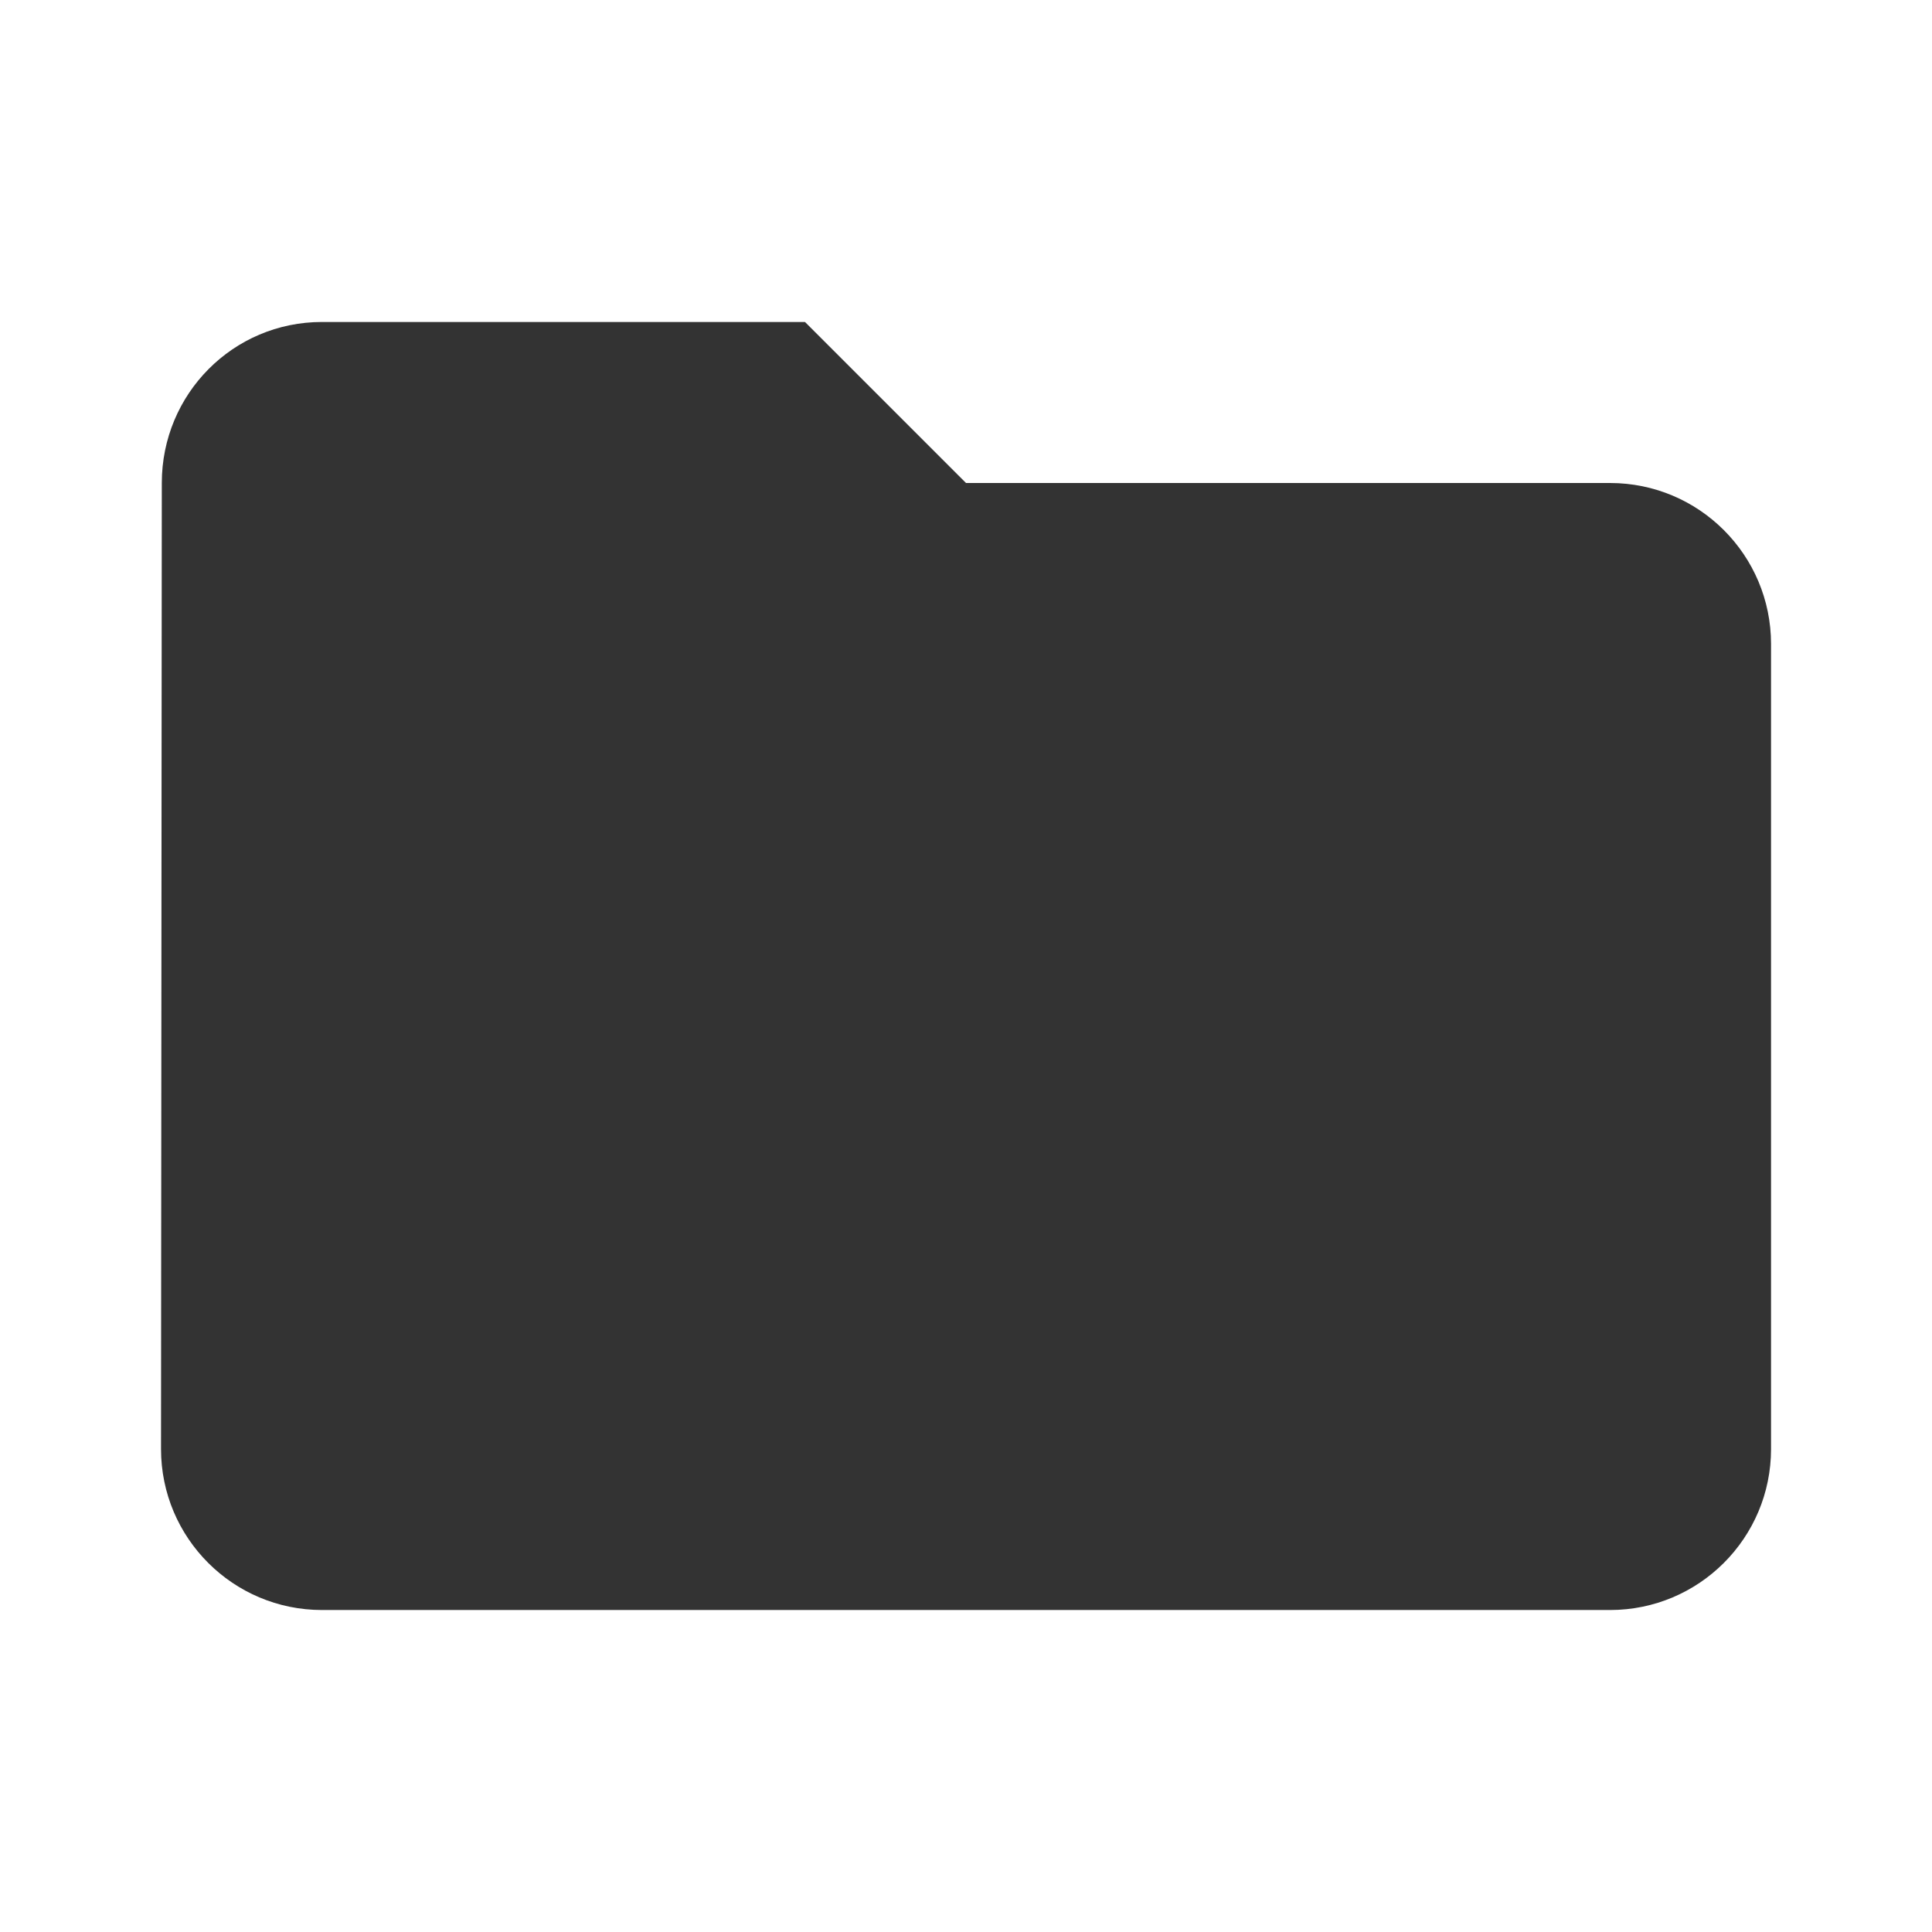
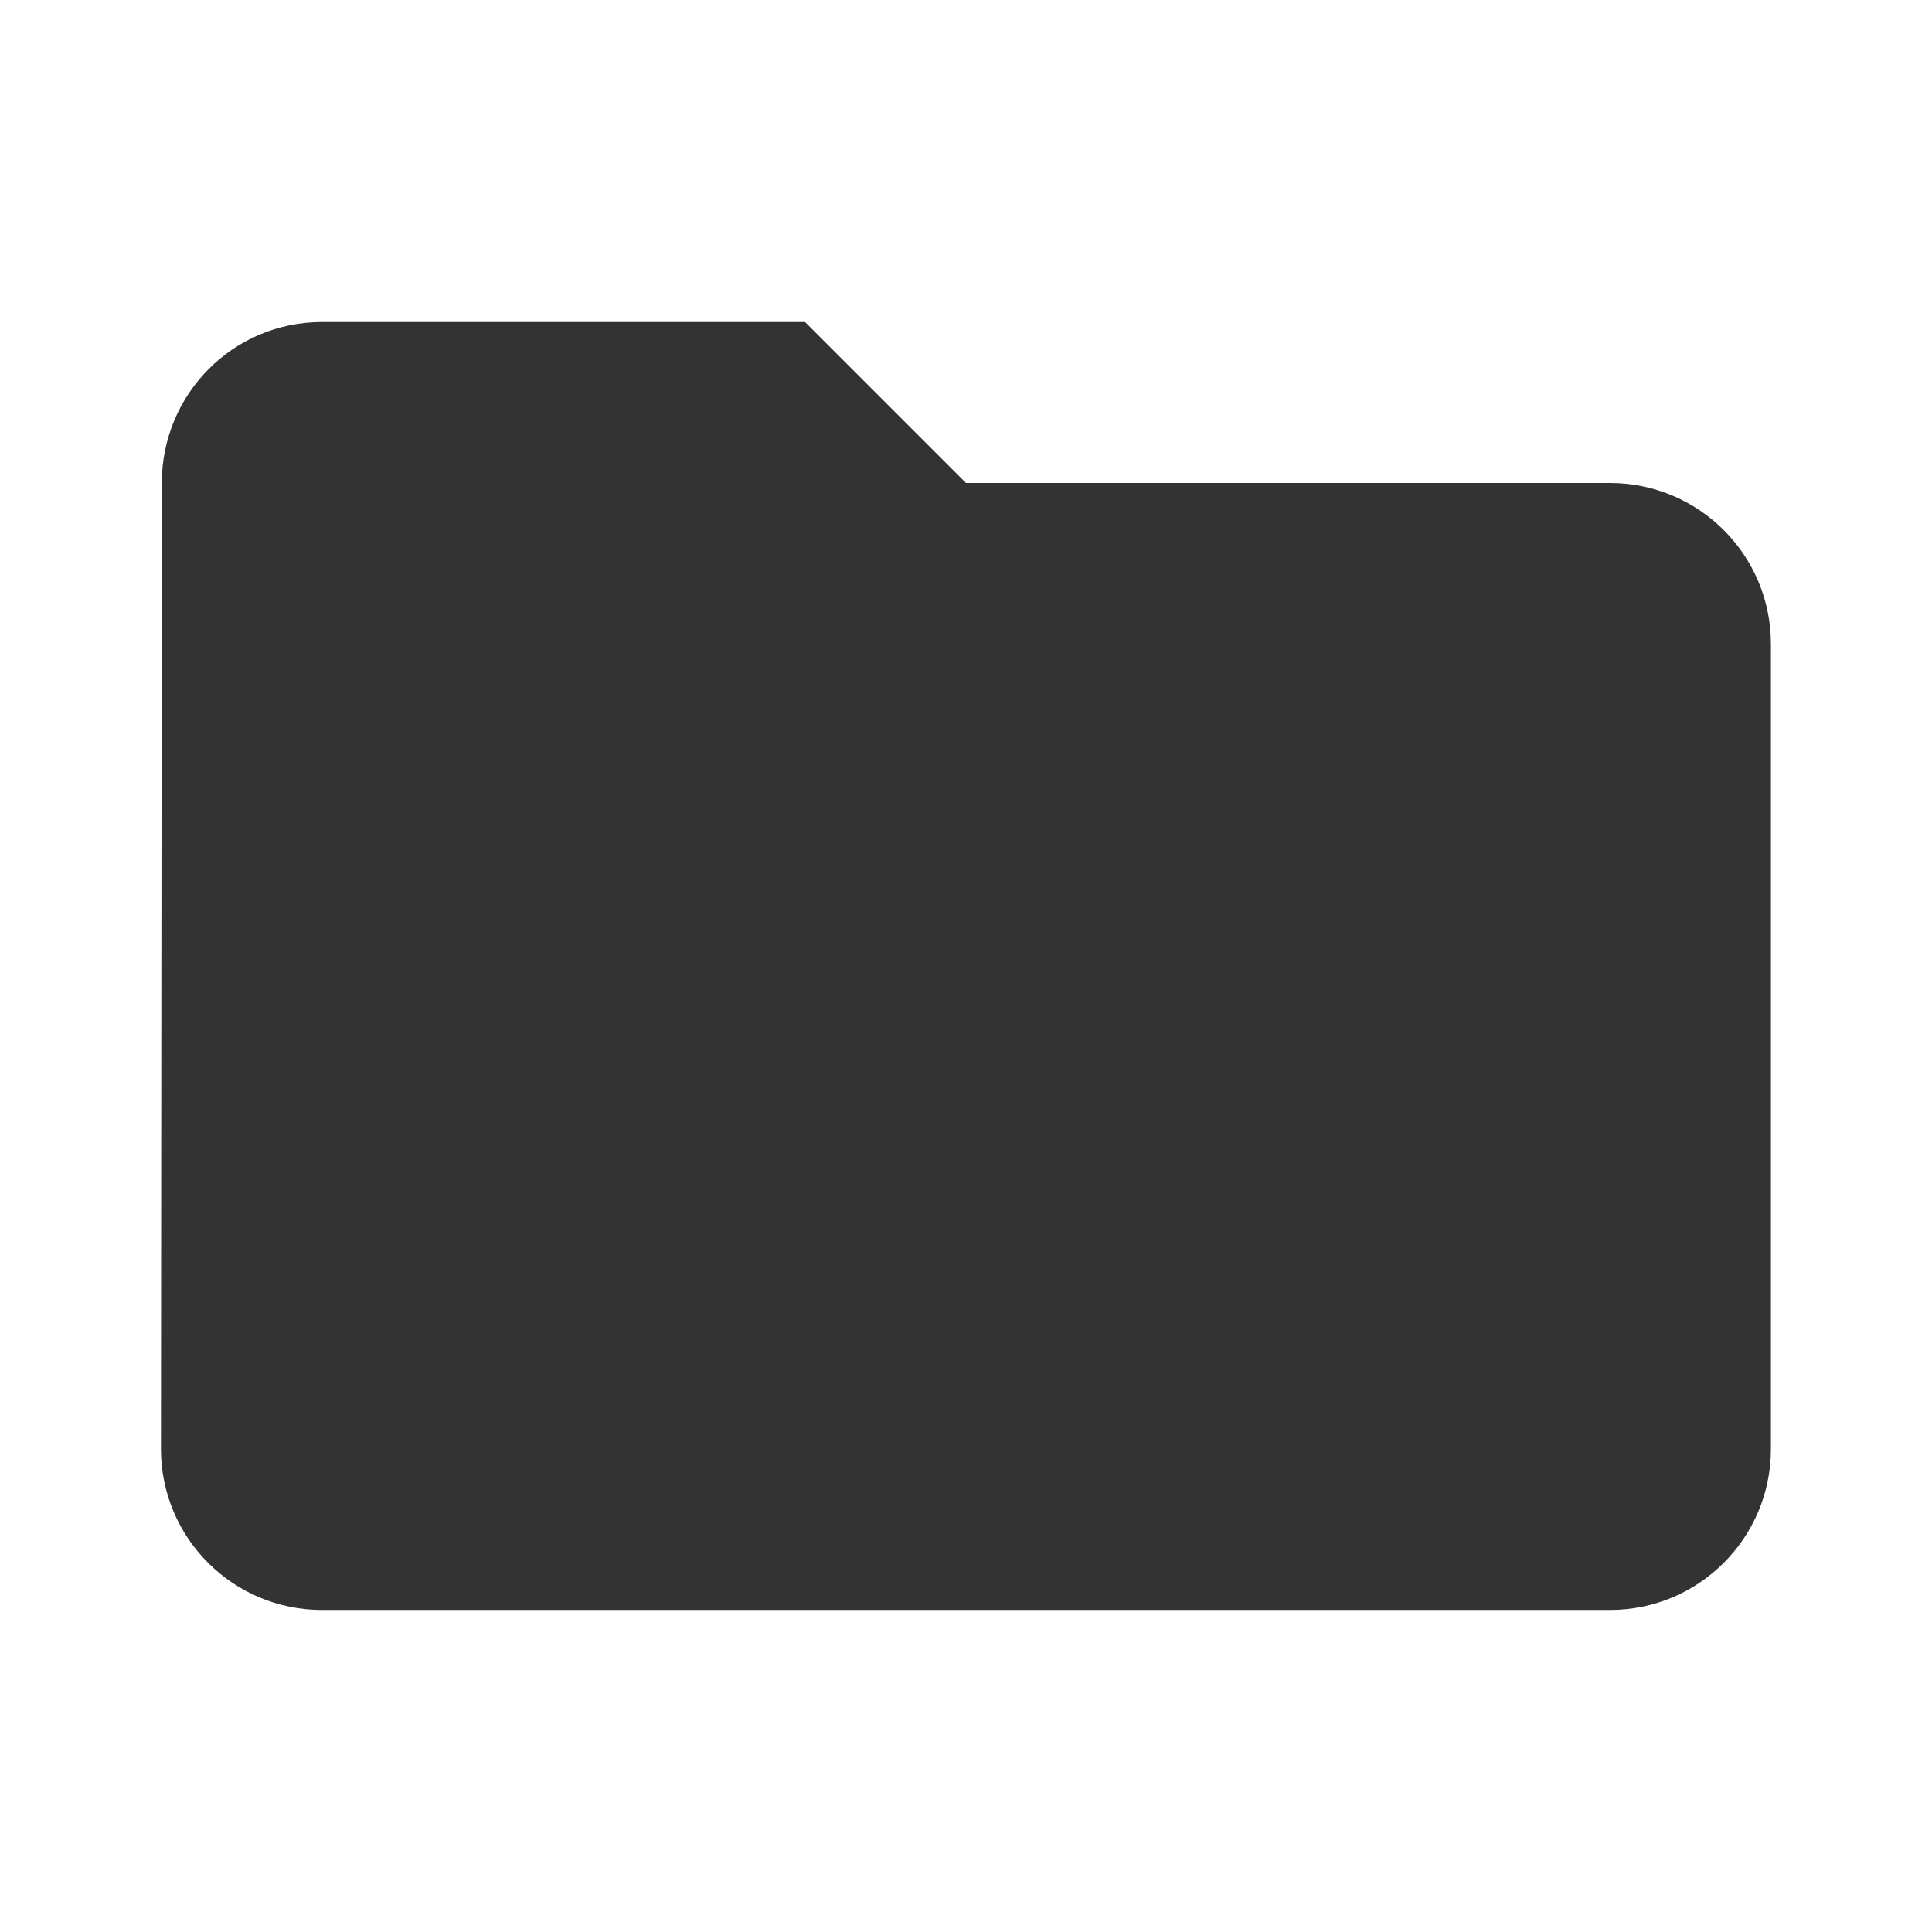
- <svg xmlns="http://www.w3.org/2000/svg" version="1.1" width="32" height="32" viewBox="0 0 32 32">
-   <path fill="#333333" d="M13.333 5.333h-8c-1.473 0-2.653 1.193-2.653 2.667l-0.013 16c0 1.473 1.193 2.667 2.667 2.667h21.333c1.473 0 2.667-1.193 2.667-2.667v-13.333c0-1.473-1.193-2.667-2.667-2.667h-10.667l-2.667-2.667z" />
+ <svg xmlns="http://www.w3.org/2000/svg" version="1.1" width="16" height="16" viewBox="0 0 16 16">
+   <path fill="#333333" d="M6.667 2.667h-4c-0.737 0-1.327 0.597-1.327 1.333l-0.007 8c0 0.737 0.597 1.333 1.333 1.333h10.667c0.737 0 1.333-0.597 1.333-1.333v-6.667c0-0.737-0.597-1.333-1.333-1.333h-5.333l-1.333-1.333z" />
</svg>
